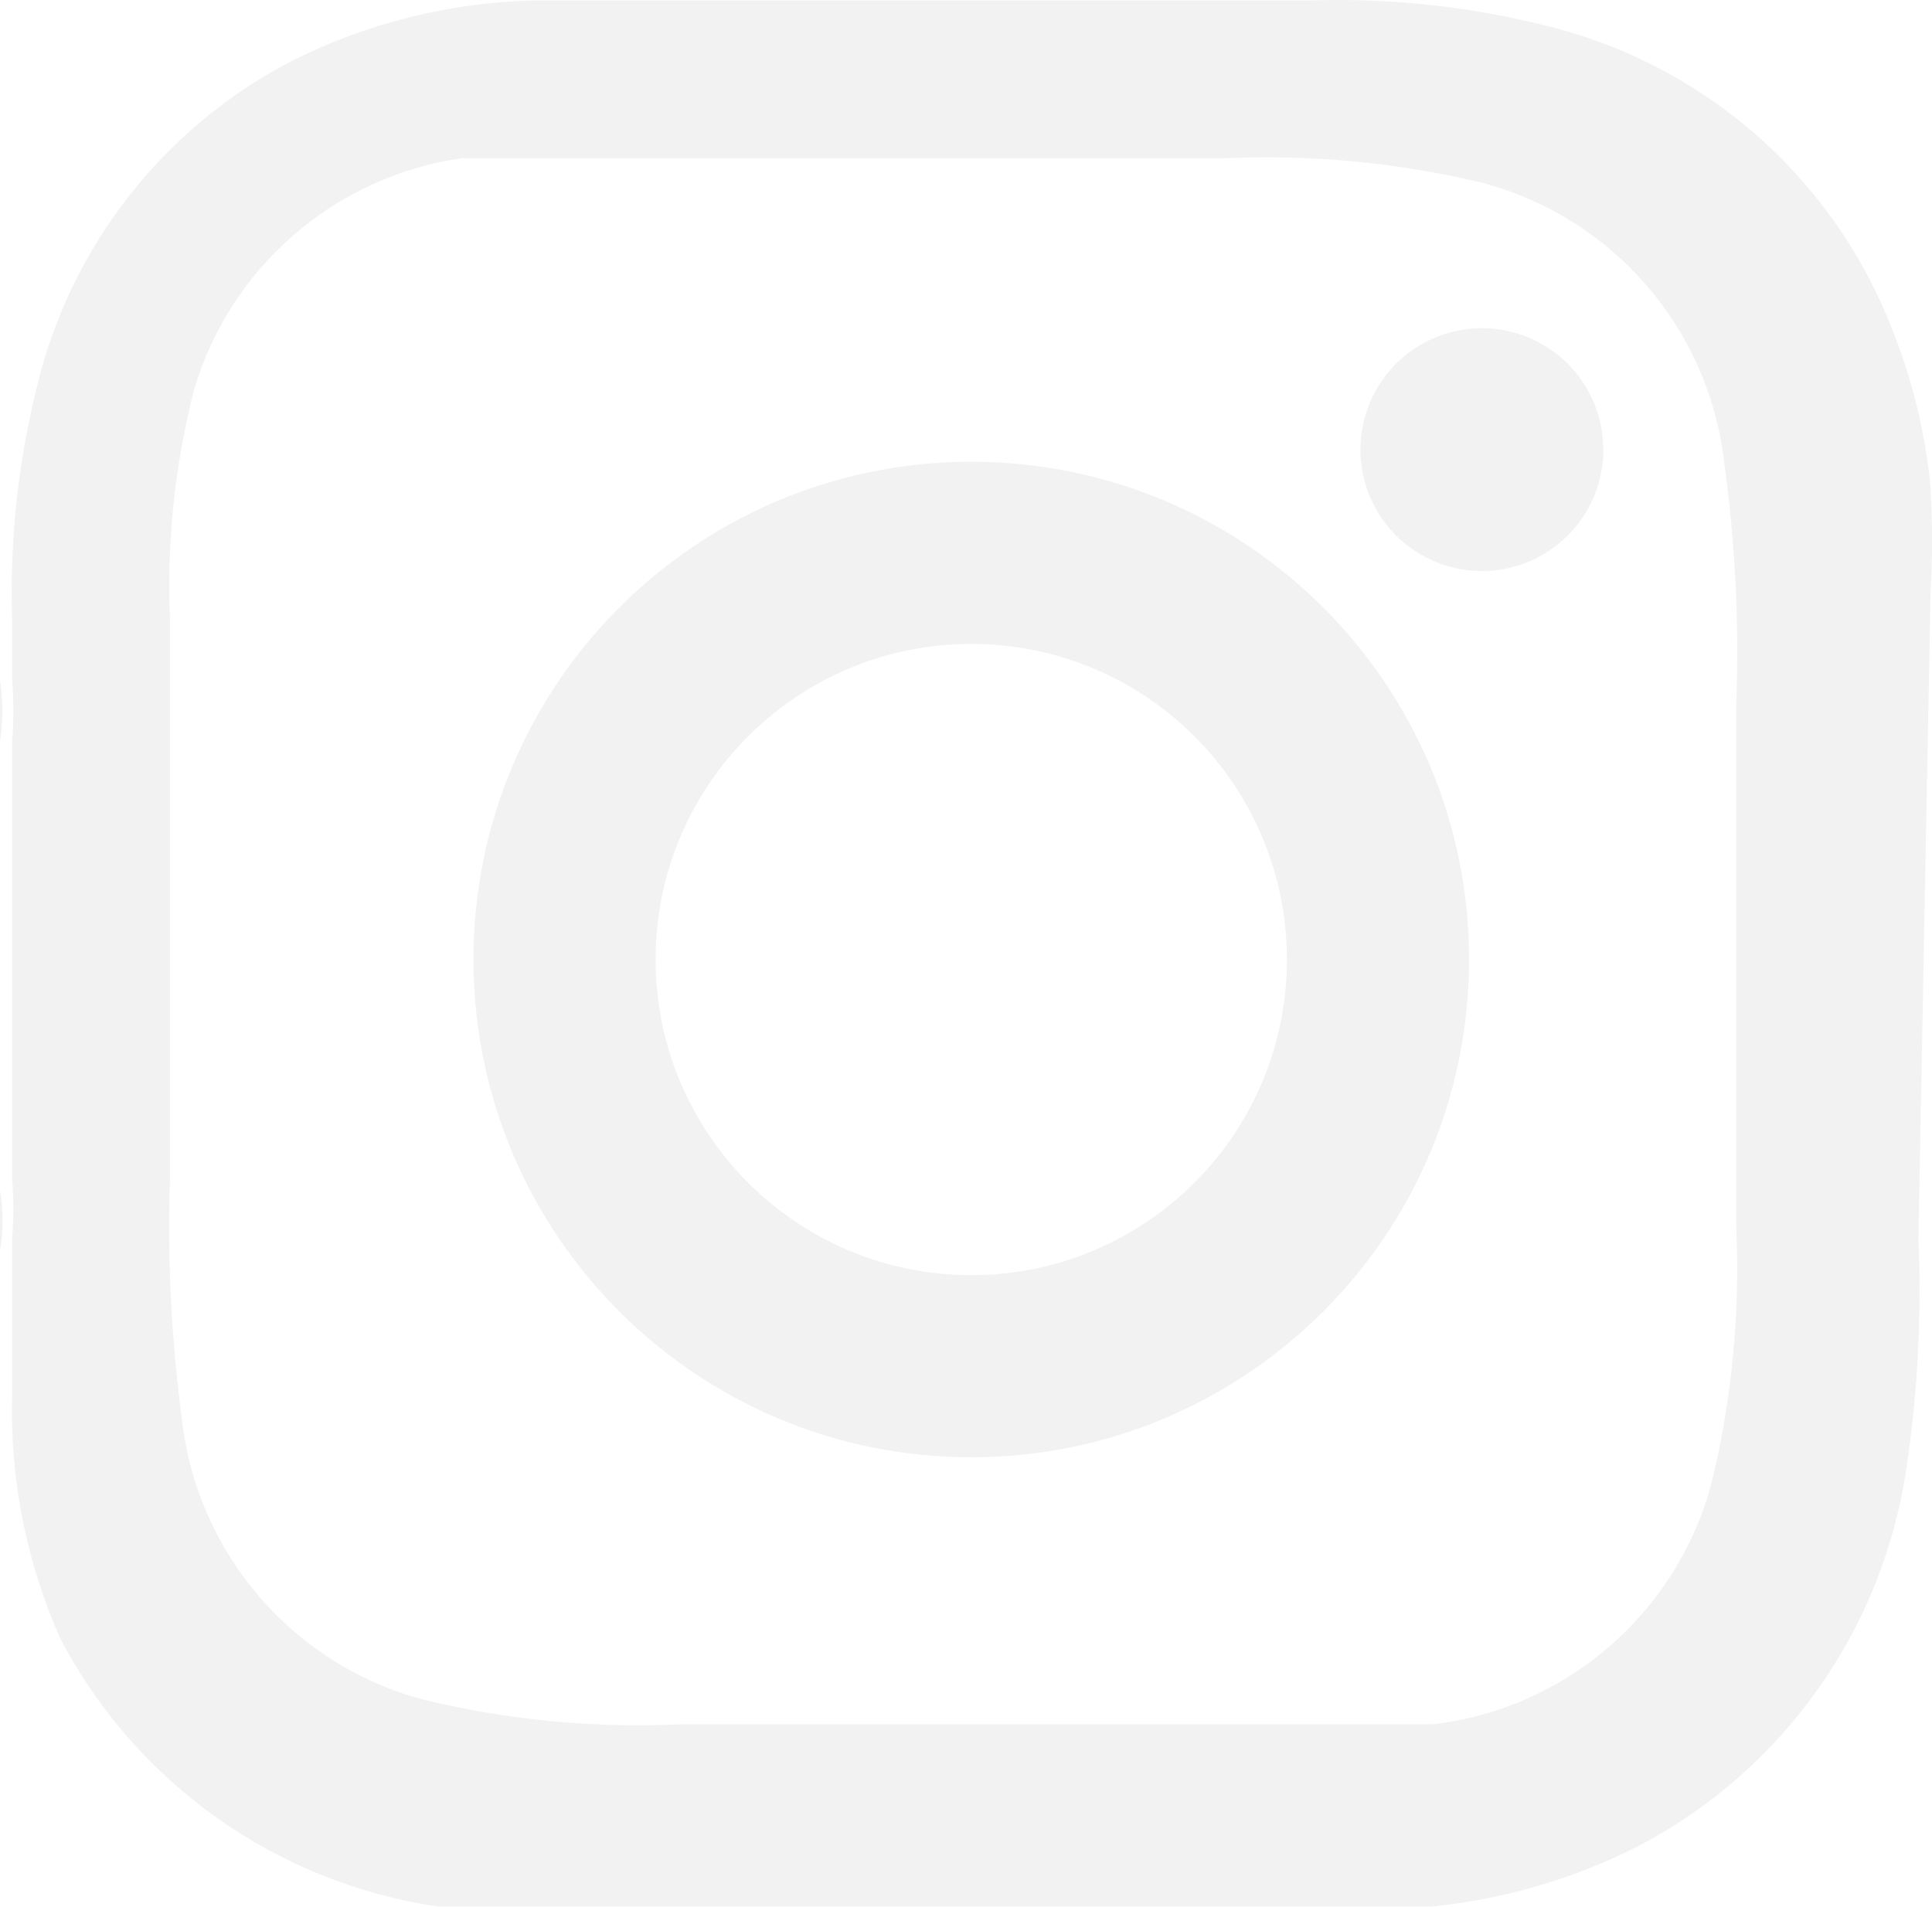
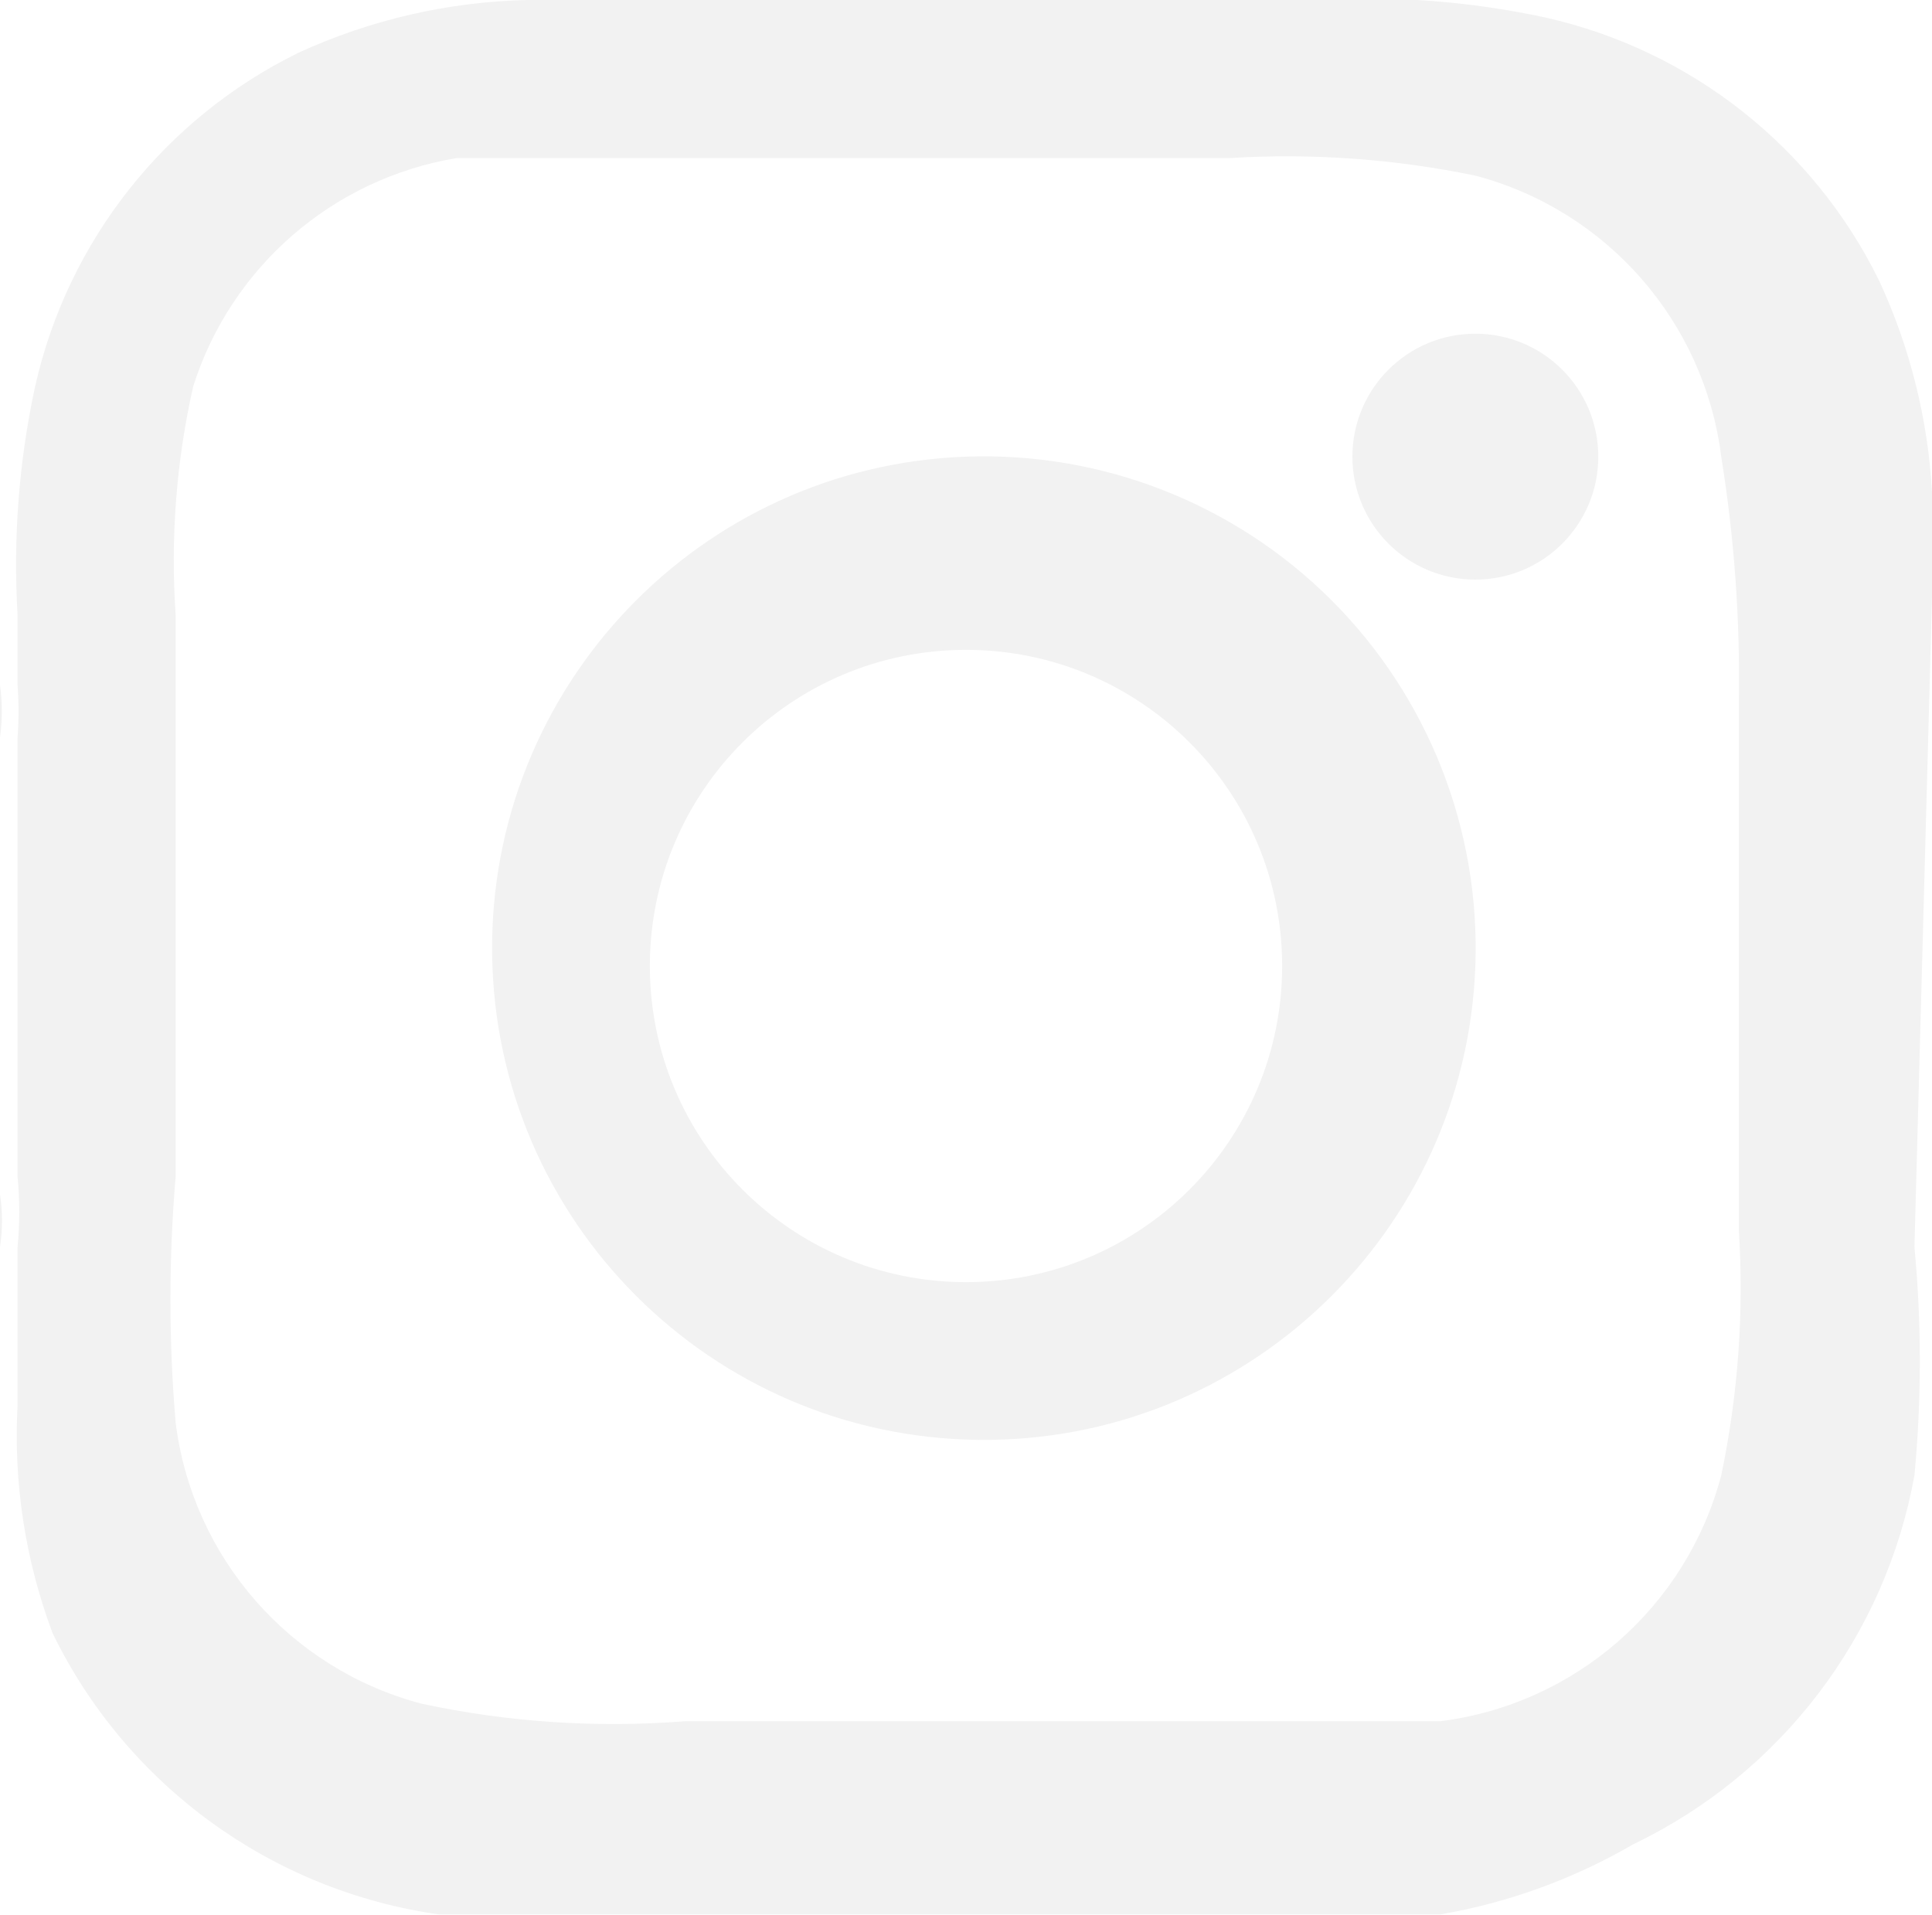
- <svg xmlns="http://www.w3.org/2000/svg" width="110.174" height="108.731" viewBox="0 0 110.174 108.731">
-   <g id="グループ_498" data-name="グループ 498" transform="translate(-19562.105 -2023.564)">
-     <path id="パス_1047" data-name="パス 1047" d="M8.5,14.1a11.079,11.079,0,0,1,0,3.462V14.1h0" transform="translate(19553.605 2048.263)" fill="#f2f2f2" />
-     <path id="パス_1048" data-name="パス 1048" d="M8.5,18.3a10.386,10.386,0,0,1,0,3.462h0Z" transform="translate(19553.605 2073.144)" fill="#f2f2f2" />
-     <path id="パス_1049" data-name="パス 1049" d="M8.5,15.877h0V13.8h0Z" transform="translate(19553.605 2046.486)" fill="#f2f2f2" />
-     <path id="パス_1050" data-name="パス 1050" d="M8.5,18.8h0v1.385h0Z" transform="translate(19553.605 2076.106)" fill="#f2f2f2" />
-     <path id="パス_1051" data-name="パス 1051" d="M8.5,14.985h0V13.6h0Z" transform="translate(19553.605 2045.301)" fill="#f2f2f2" />
-     <path id="パス_1052" data-name="パス 1052" d="M8.5,19h0v1.385h0Z" transform="translate(19553.605 2077.291)" fill="#f2f2f2" />
-     <path id="パス_1053" data-name="パス 1053" d="M118.019,42.449a57.469,57.469,0,0,0,0-6.232,33.235,33.235,0,0,0-3.462-11.771A28.388,28.388,0,0,0,95.863,9.906,48.468,48.468,0,0,0,82.707,8.521H38.394a32.542,32.542,0,0,0-13.848,3.462,28.388,28.388,0,0,0-14.54,18.695A48.468,48.468,0,0,0,8.621,43.833V47.3a21.462,21.462,0,0,1,0,3.462V75.683a21.462,21.462,0,0,1,0,3.462v9a31.85,31.85,0,0,0,2.77,13.848,29.081,29.081,0,0,0,21.464,15.233H89.631a33.235,33.235,0,0,0,11.771-3.462A29.081,29.081,0,0,0,116.635,92.3a68.548,68.548,0,0,0,.692-13.155m-10.386-.692a51.93,51.93,0,0,1-1.385,14.54,18.7,18.7,0,0,1-15.925,13.848H46.7a51.93,51.93,0,0,1-14.54-1.385A18.7,18.7,0,0,1,18.315,89.531a83.089,83.089,0,0,1-.692-13.848c0-4.847,0-9,0-13.848h0v-18a45.006,45.006,0,0,1,1.385-13.155A18.7,18.7,0,0,1,34.24,17.522H77.861A52.623,52.623,0,0,1,92.4,18.907a18.7,18.7,0,0,1,13.848,15.925,78.934,78.934,0,0,1,.692,13.848c0,9.694,0,20.079,0,29.773" transform="translate(19554.176 2015.068)" fill="#f2f2f2" />
-     <path id="パス_1054" data-name="パス 1054" d="M26.594,25.048a6.924,6.924,0,1,1,6.924-6.232,6.924,6.924,0,0,1-6.924,6.232" transform="translate(19619.982 2031.084)" fill="#f2f2f2" />
-     <path id="パス_1055" data-name="パス 1055" d="M40.788,12.3A28.388,28.388,0,1,0,69.176,40.688,28.388,28.388,0,0,0,40.788,12.3m0,46.39a18,18,0,1,1,18-18,18,18,0,0,1-18,18" transform="translate(19576.705 2037.6)" fill="#f2f2f2" />
+ <svg xmlns="http://www.w3.org/2000/svg" viewBox="0 0 110 109">
+   <defs />
+   <g fill="#f2f2f2" data-name="グループ 498">
+     <path d="M0 39a11 11 0 010 3v-3" data-name="パス 1047" />
+     <path d="M0 68a10 10 0 010 3z" data-name="パス 1048" />
+     <path d="M0 39v-2z" data-name="パス 1049" />
+     <path d="M0 71v2z" data-name="パス 1050" />
+     <path d="M0 37v-2z" data-name="パス 1051" />
+     <path d="M0 73v1z" data-name="パス 1052" />
+     <path d="M110 34a57 57 0 000-6 33 33 0 00-3-12A28 28 0 0088 1a48 48 0 00-13-1H30a33 33 0 00-13 3A28 28 0 002 22a48 48 0 00-1 13v4a21 21 0 010 3v25a21 21 0 010 4v9a32 32 0 002 13 29 29 0 0022 16h57a33 33 0 0011-4 29 29 0 0016-21 69 69 0 000-13m-10-1a52 52 0 01-1 14 19 19 0 01-16 14H39a52 52 0 01-15-1 19 19 0 01-14-16 83 83 0 010-14V35a45 45 0 011-13A19 19 0 0126 9h44a53 53 0 0114 1 19 19 0 0114 16 79 79 0 011 14v30" data-name="パス 1053" />
+     <path d="M84 33a7 7 0 117-7 7 7 0 01-7 7" data-name="パス 1054" />
+     <path d="M55 26a28 28 0 1029 29 28 28 0 00-29-29m0 47a18 18 0 1118-18 18 18 0 01-18 18" data-name="パス 1055" />
  </g>
</svg>
